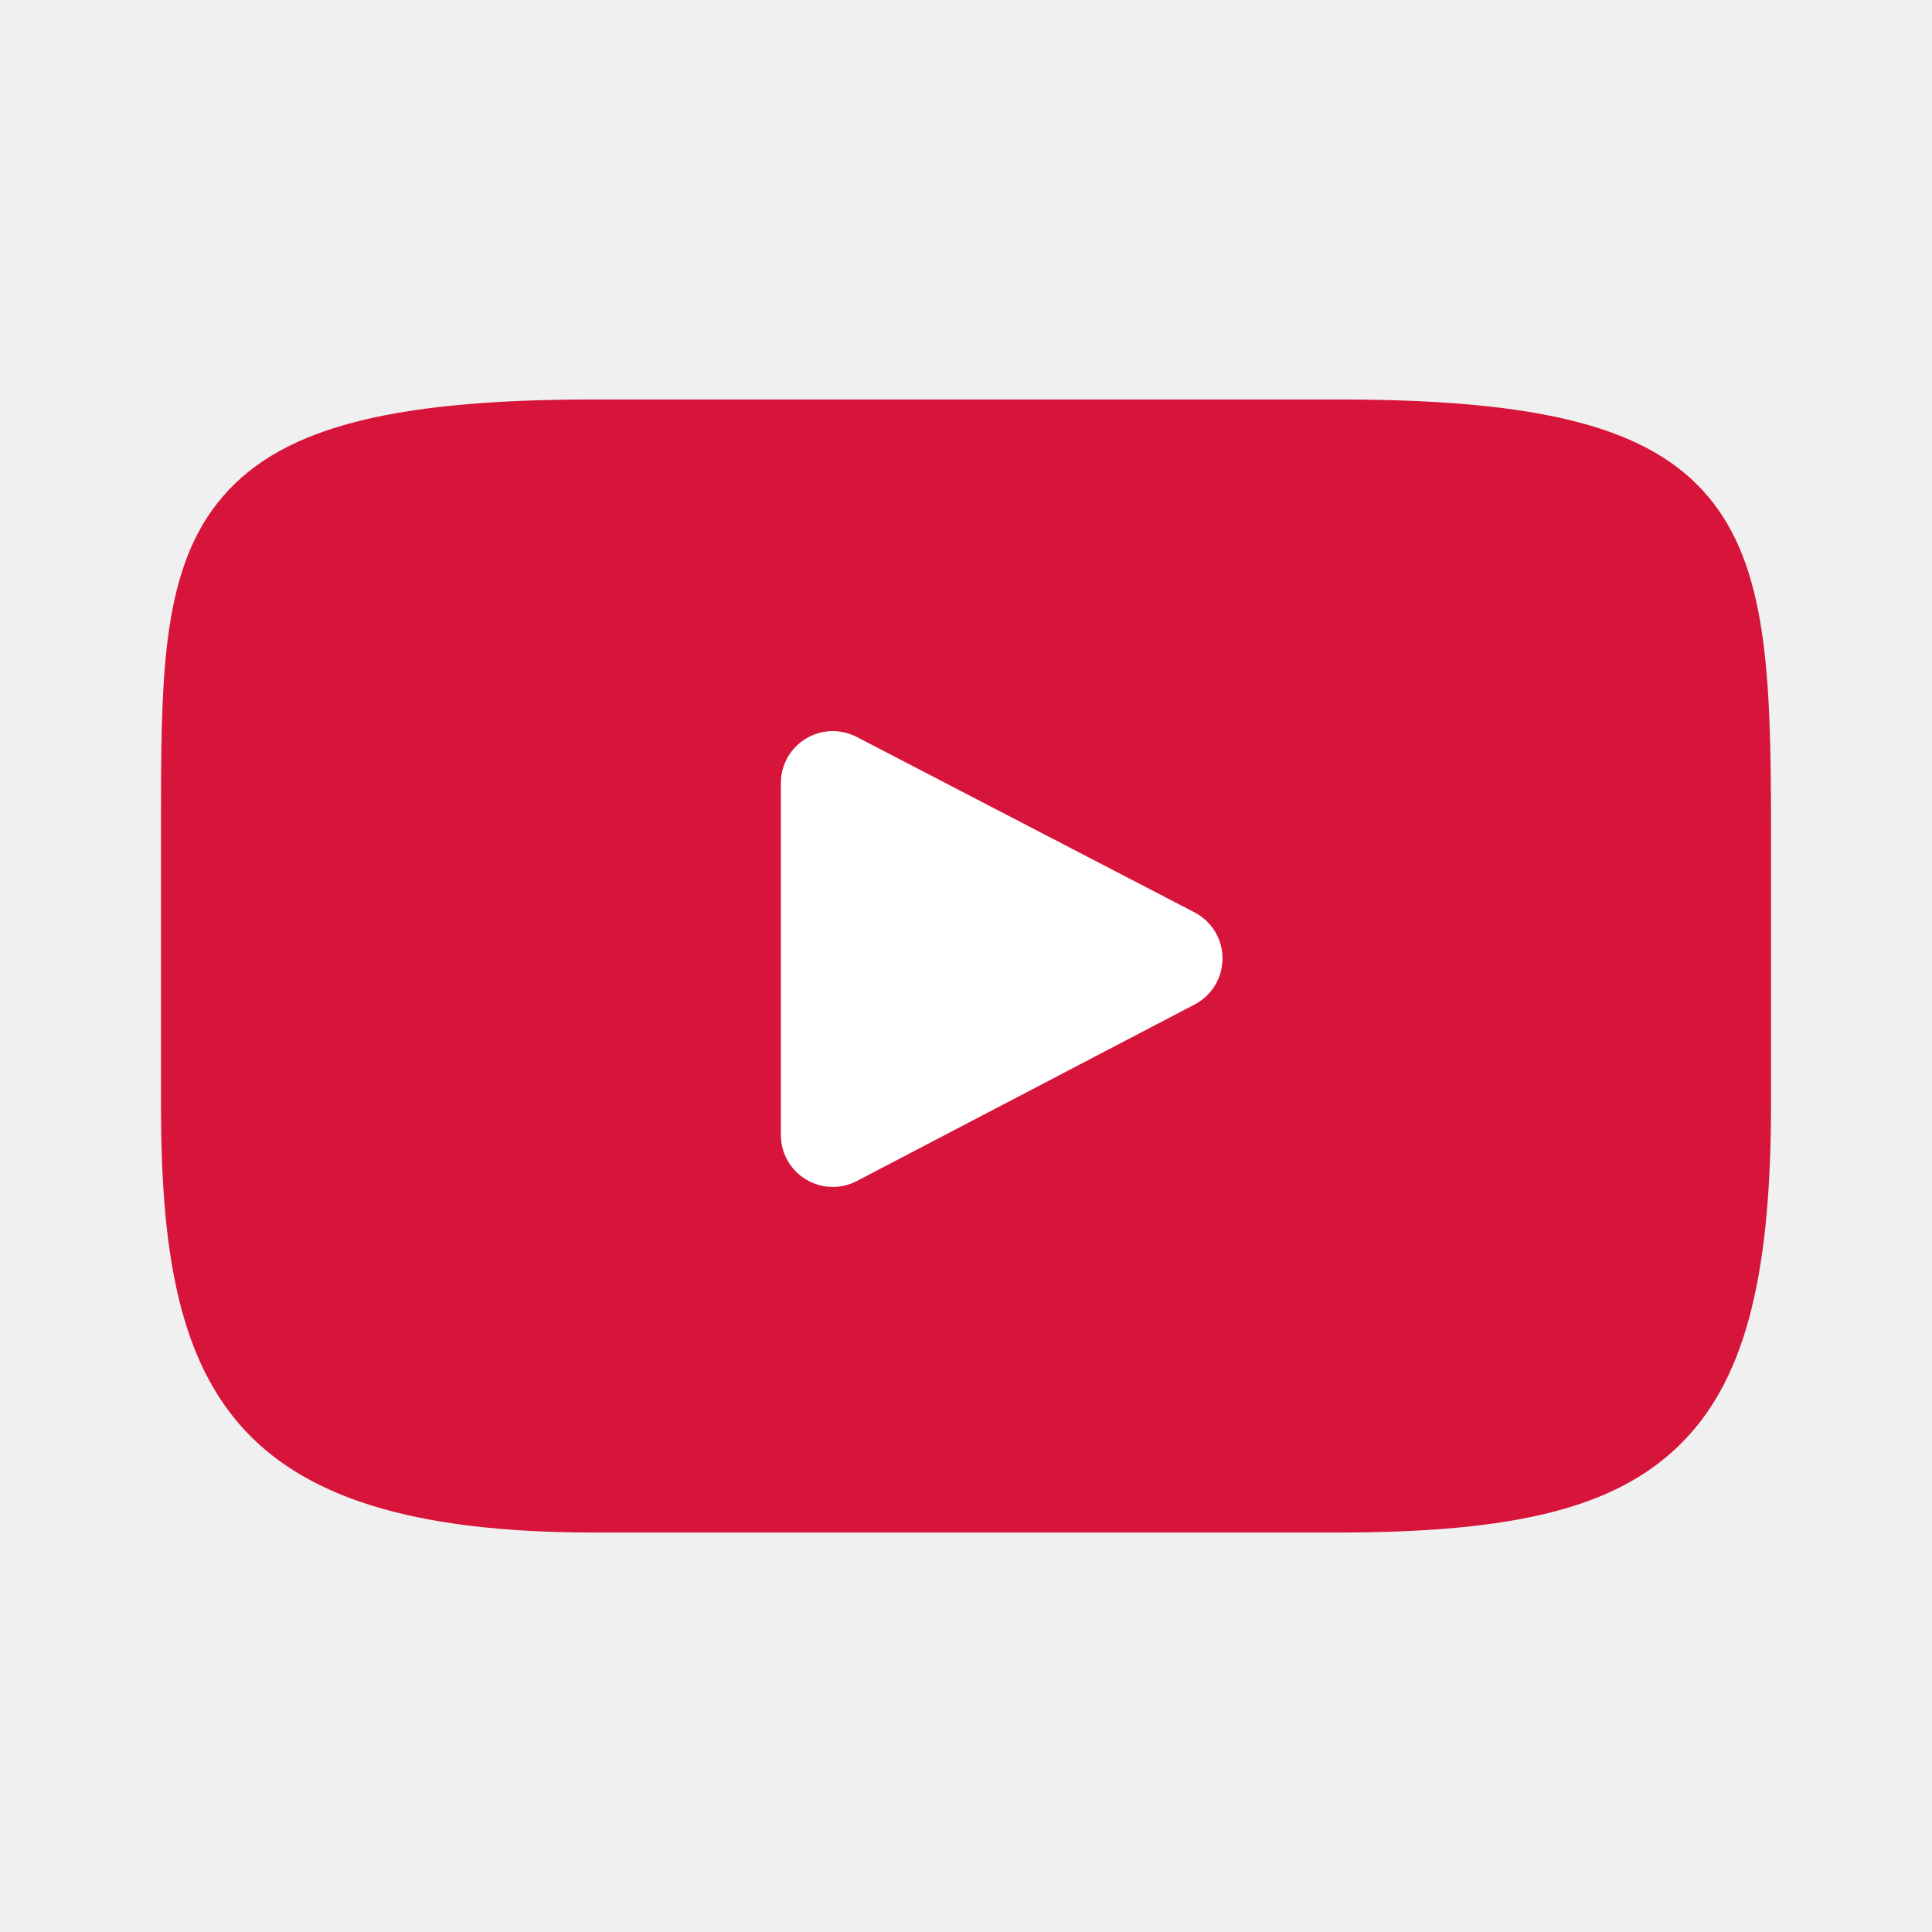
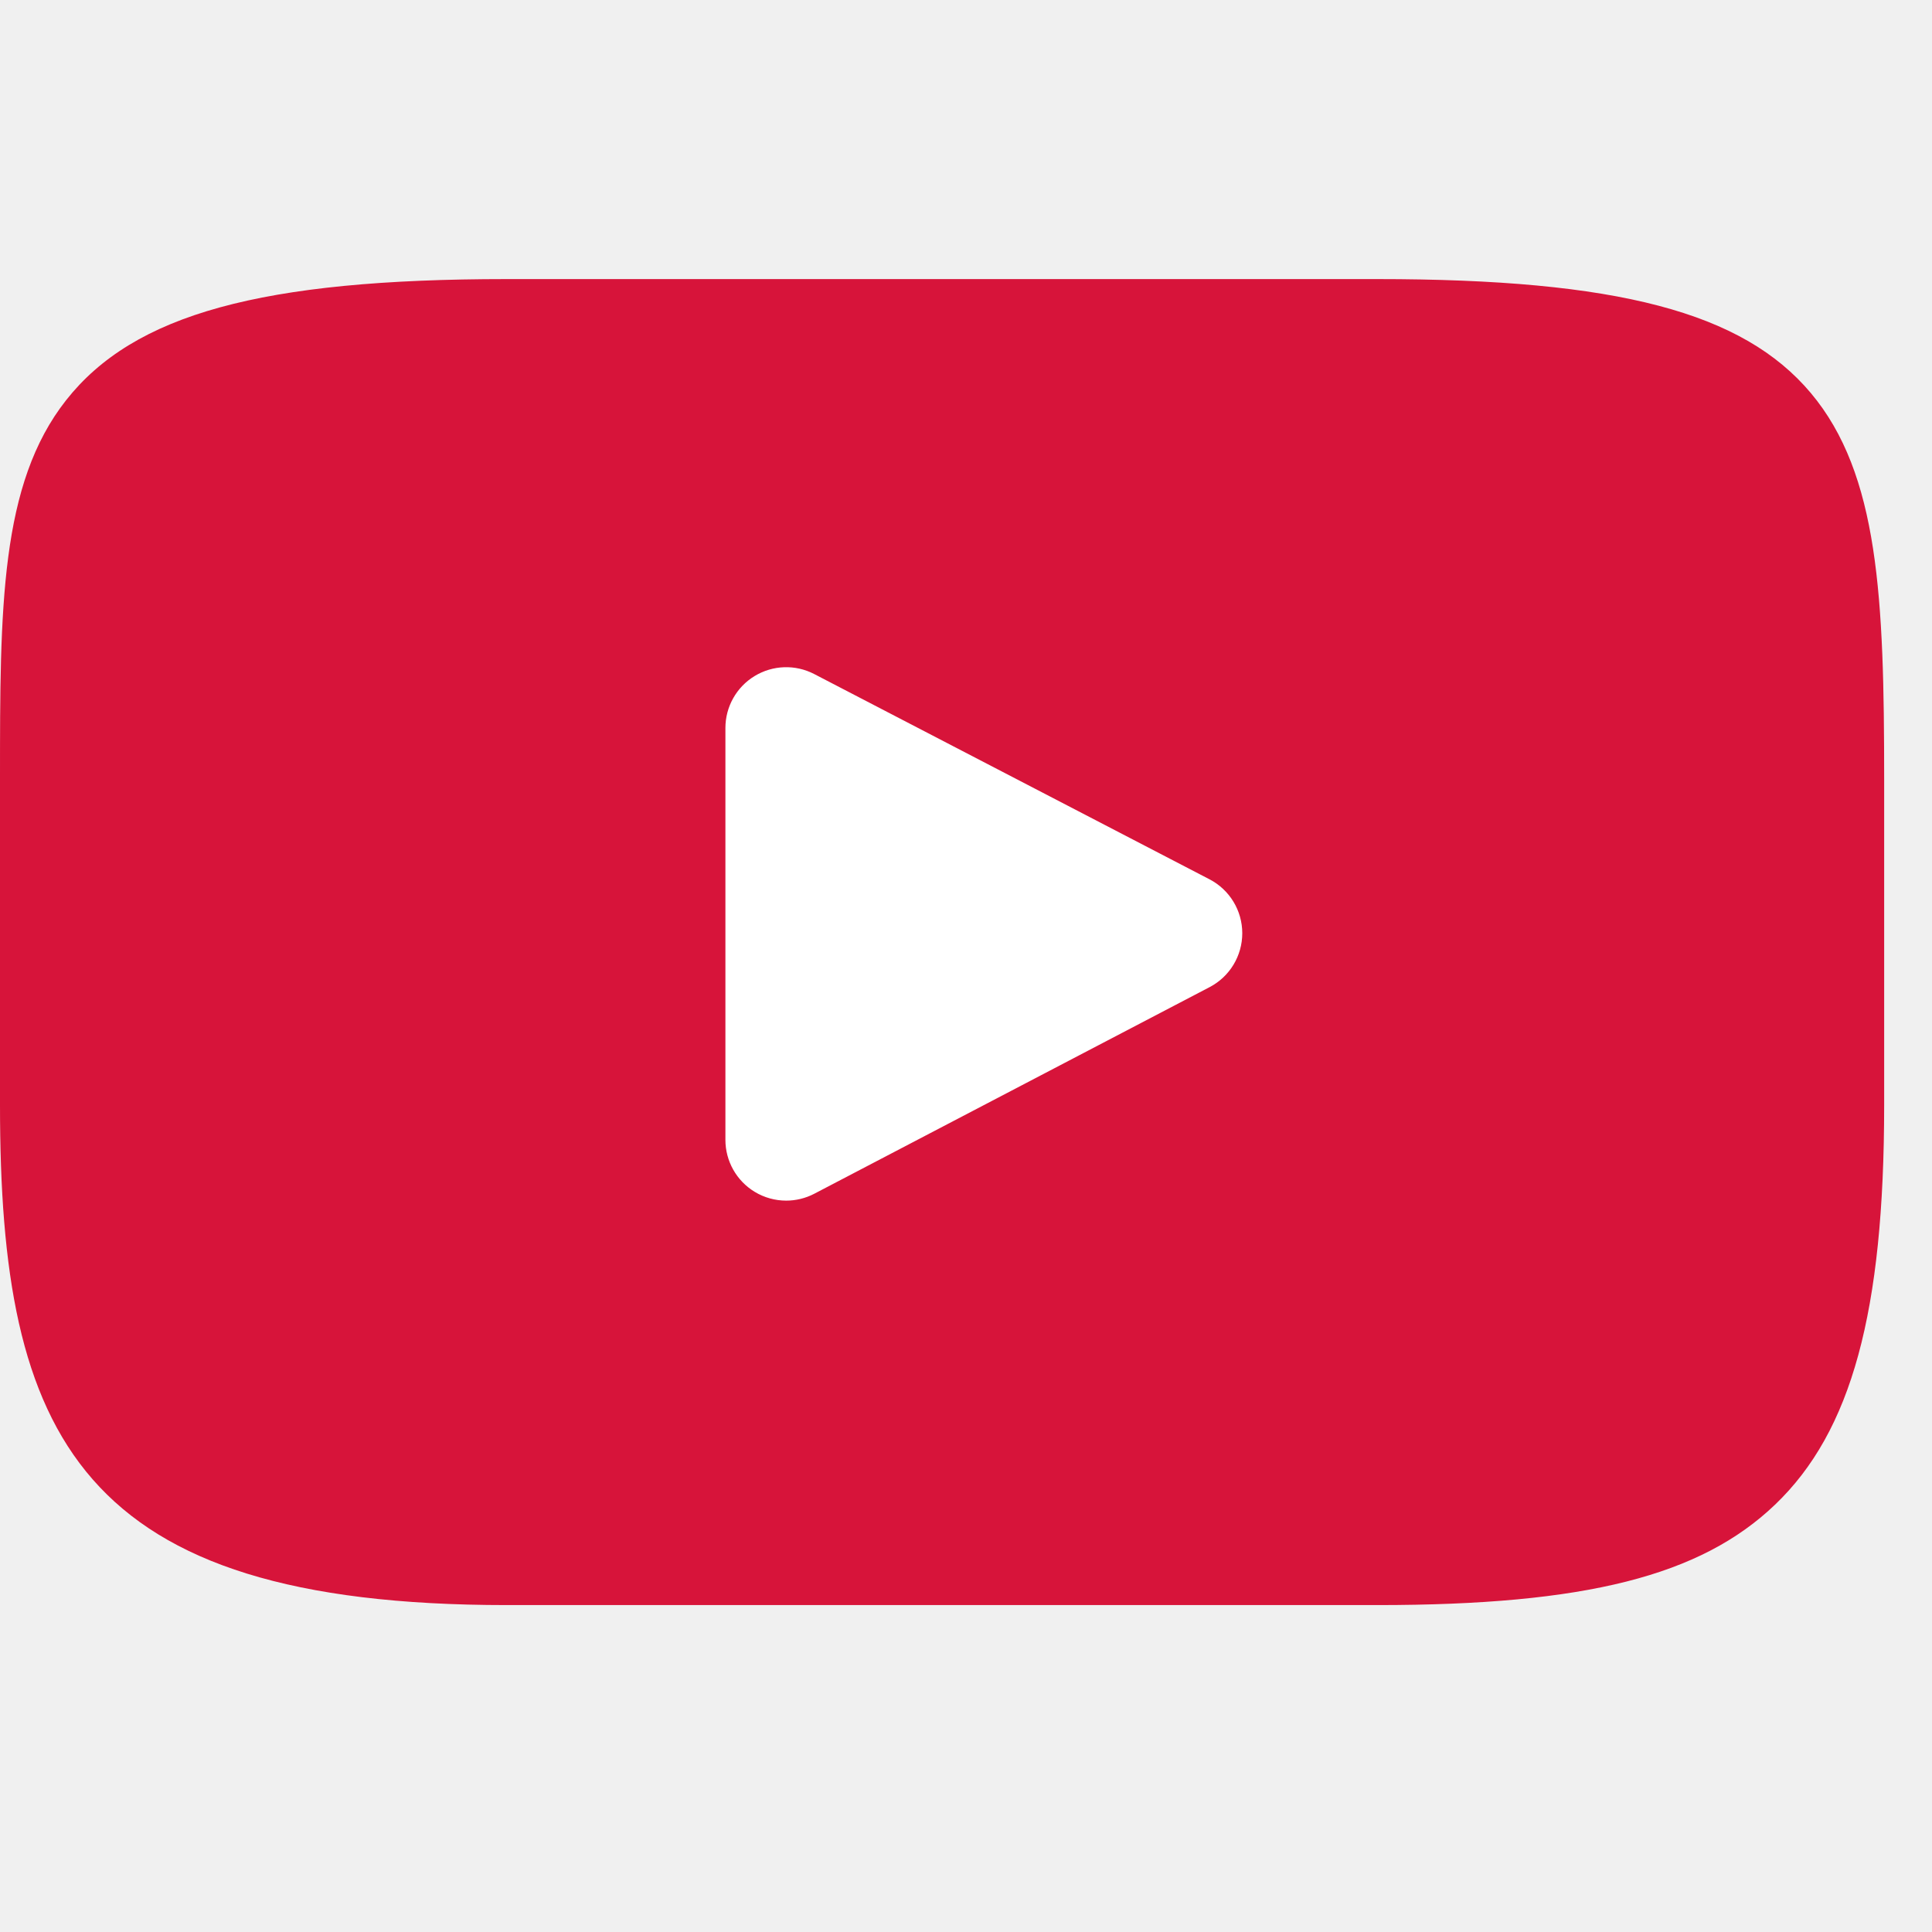
- <svg xmlns="http://www.w3.org/2000/svg" height="40px" width="40px" version="1.1" id="Layer_1" viewBox="-51.2 -51.2 614.40 614.40" xml:space="preserve" fill="#000000">
+ <svg xmlns="http://www.w3.org/2000/svg" height="40px" width="40px" version="1.1" id="Layer_1" viewBox="0 0 525 525" xml:space="preserve" fill="#000000">
  <g id="SVGRepo_bgCarrier" stroke-width="0" transform="translate(158.72,158.72), scale(0.38)">
    <rect x="-51.2" y="-51.2" width="614.40" height="614.40" rx="0" fill="#ffffff" />
  </g>
  <g id="SVGRepo_tracerCarrier" stroke-linecap="round" stroke-linejoin="round" />
  <g id="SVGRepo_iconCarrier">
    <path style="fill:#D7143A;" d="M492.044,106.769c-18.482-21.97-52.604-30.931-117.77-30.931H137.721 c-66.657,0-101.358,9.54-119.77,32.93C0,131.572,0,165.174,0,211.681v88.64c0,90.097,21.299,135.842,137.721,135.842h236.554 c56.512,0,87.826-7.908,108.085-27.296C503.136,388.985,512,356.522,512,300.321v-88.64 C512,162.636,510.611,128.836,492.044,106.769z M328.706,268.238l-107.418,56.14c-2.401,1.255-5.028,1.878-7.65,1.878 c-2.97,0-5.933-0.799-8.557-2.388c-4.942-2.994-7.959-8.351-7.959-14.128V197.82c0-5.767,3.009-11.119,7.941-14.115 c4.933-2.996,11.069-3.201,16.187-0.542l107.418,55.778c5.465,2.837,8.897,8.479,8.905,14.635 C337.58,259.738,334.163,265.388,328.706,268.238z" />
  </g>
</svg>
